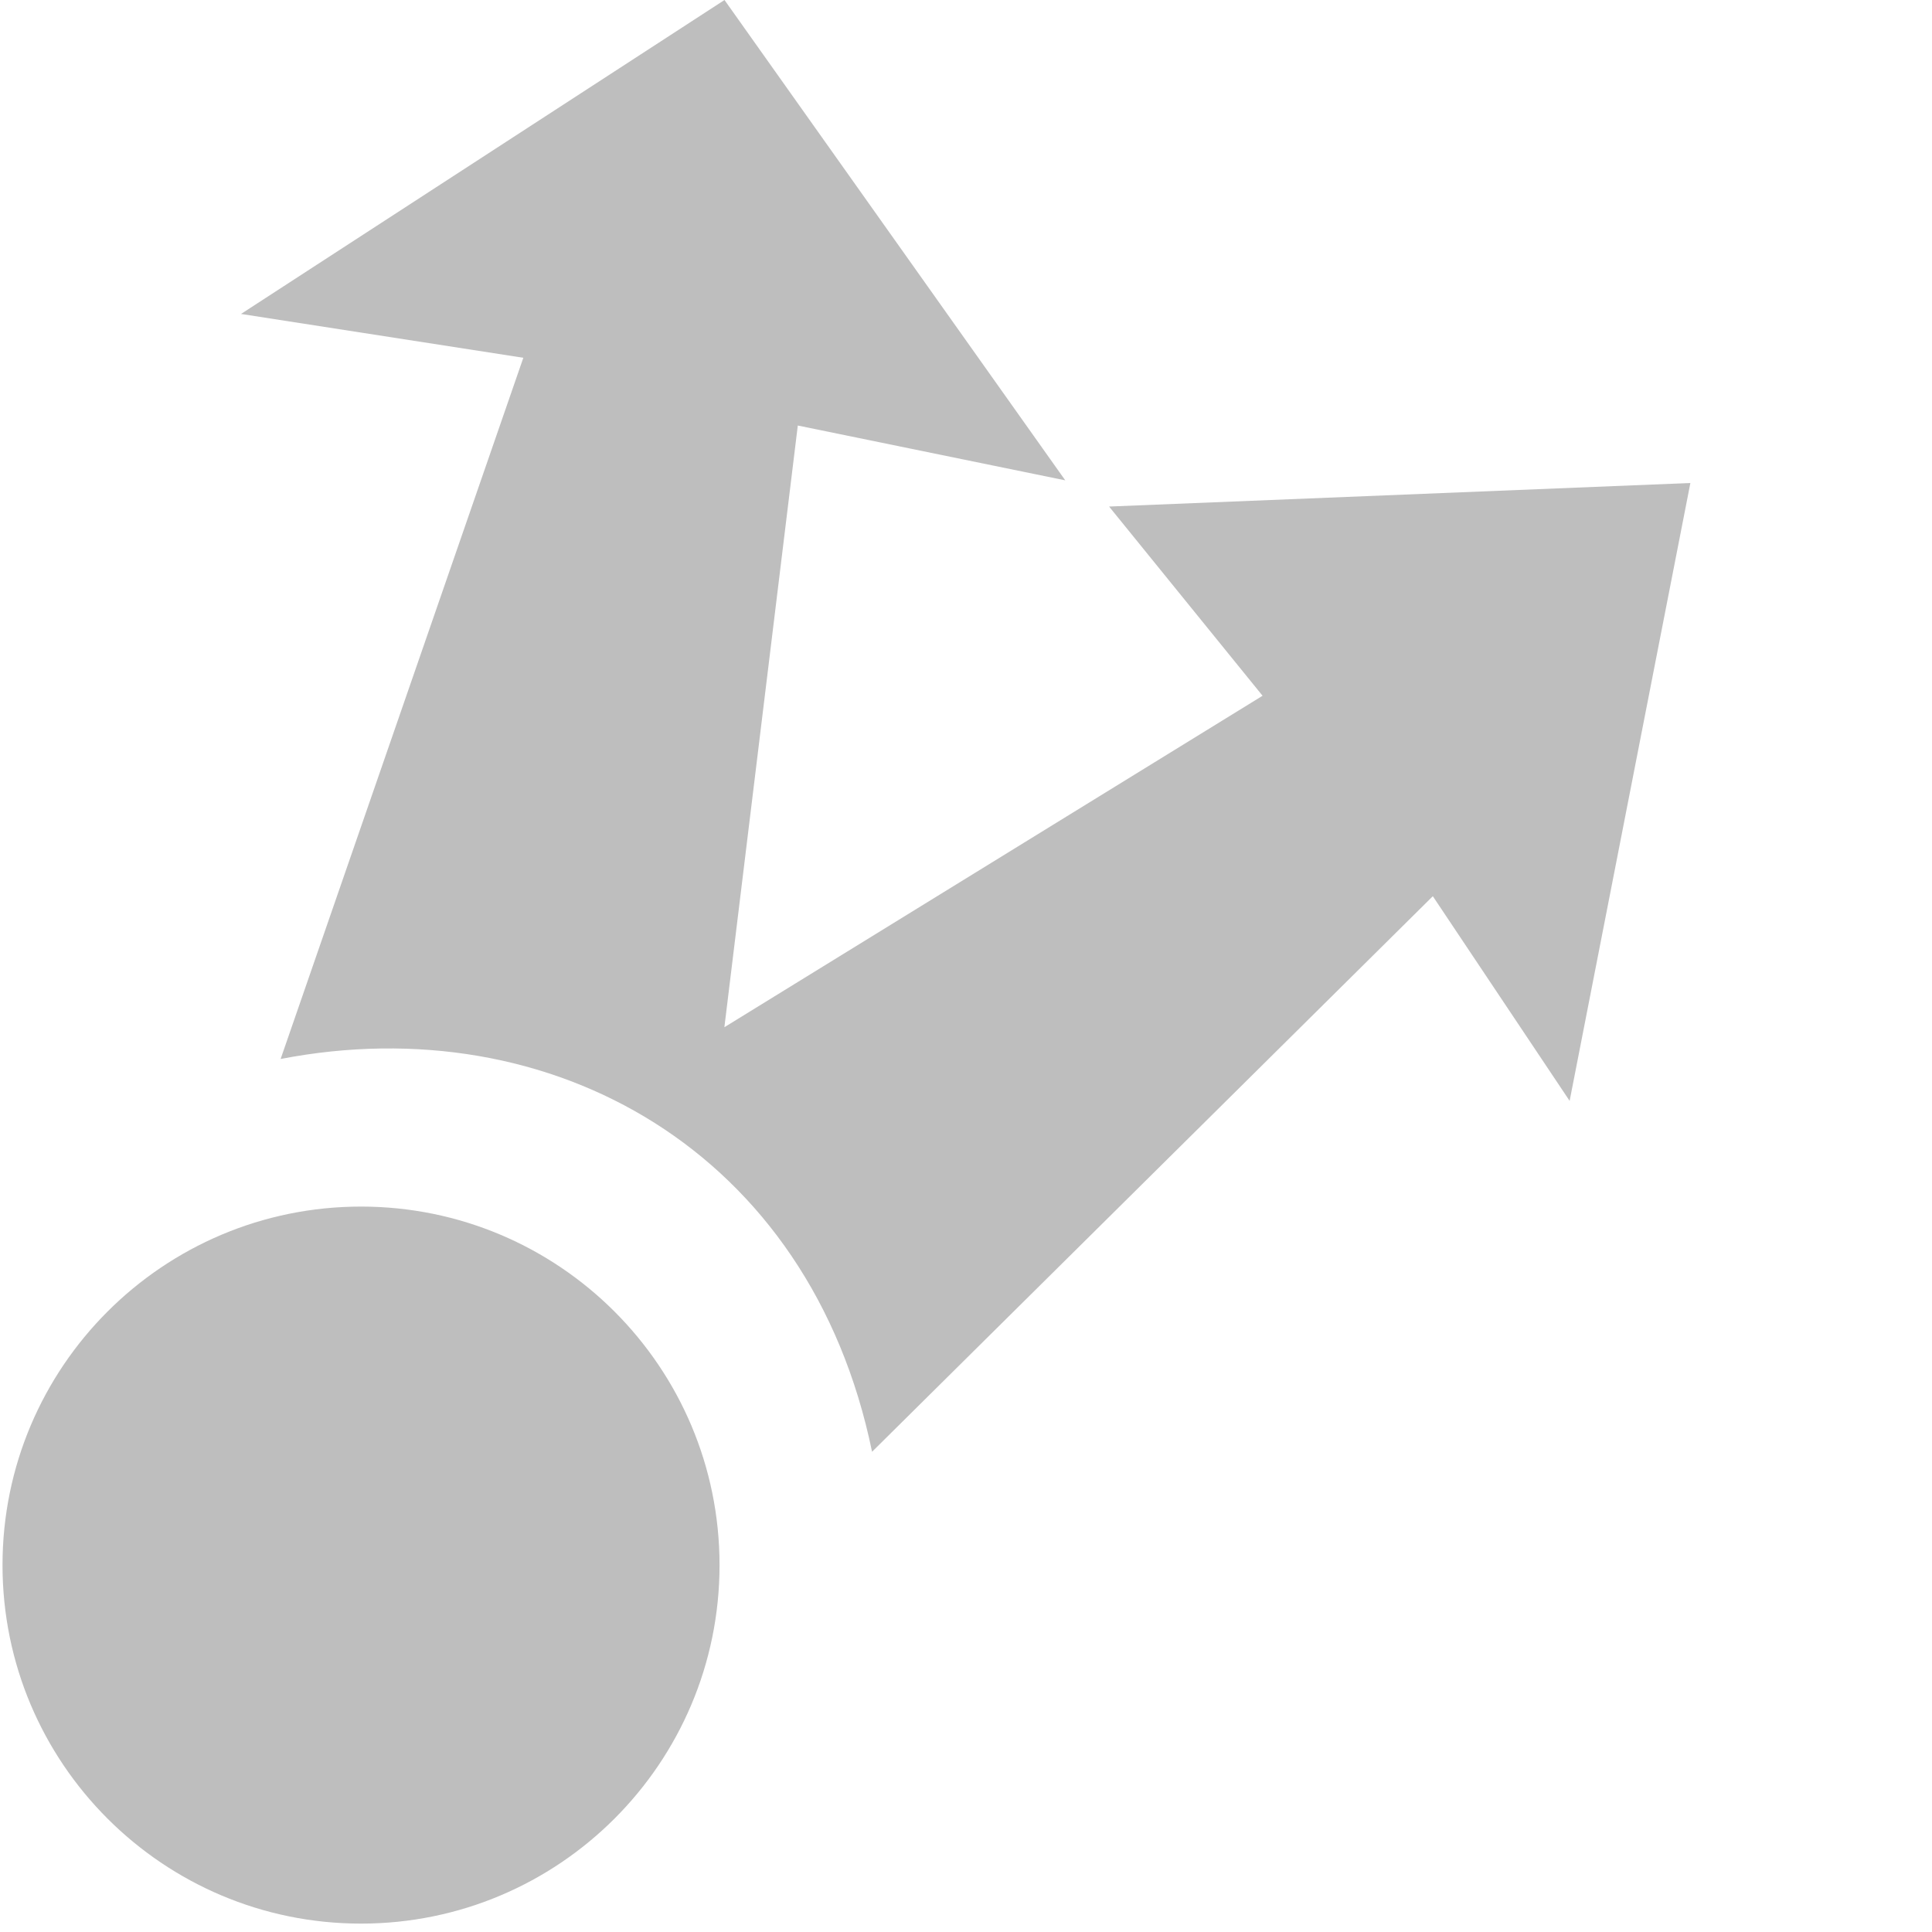
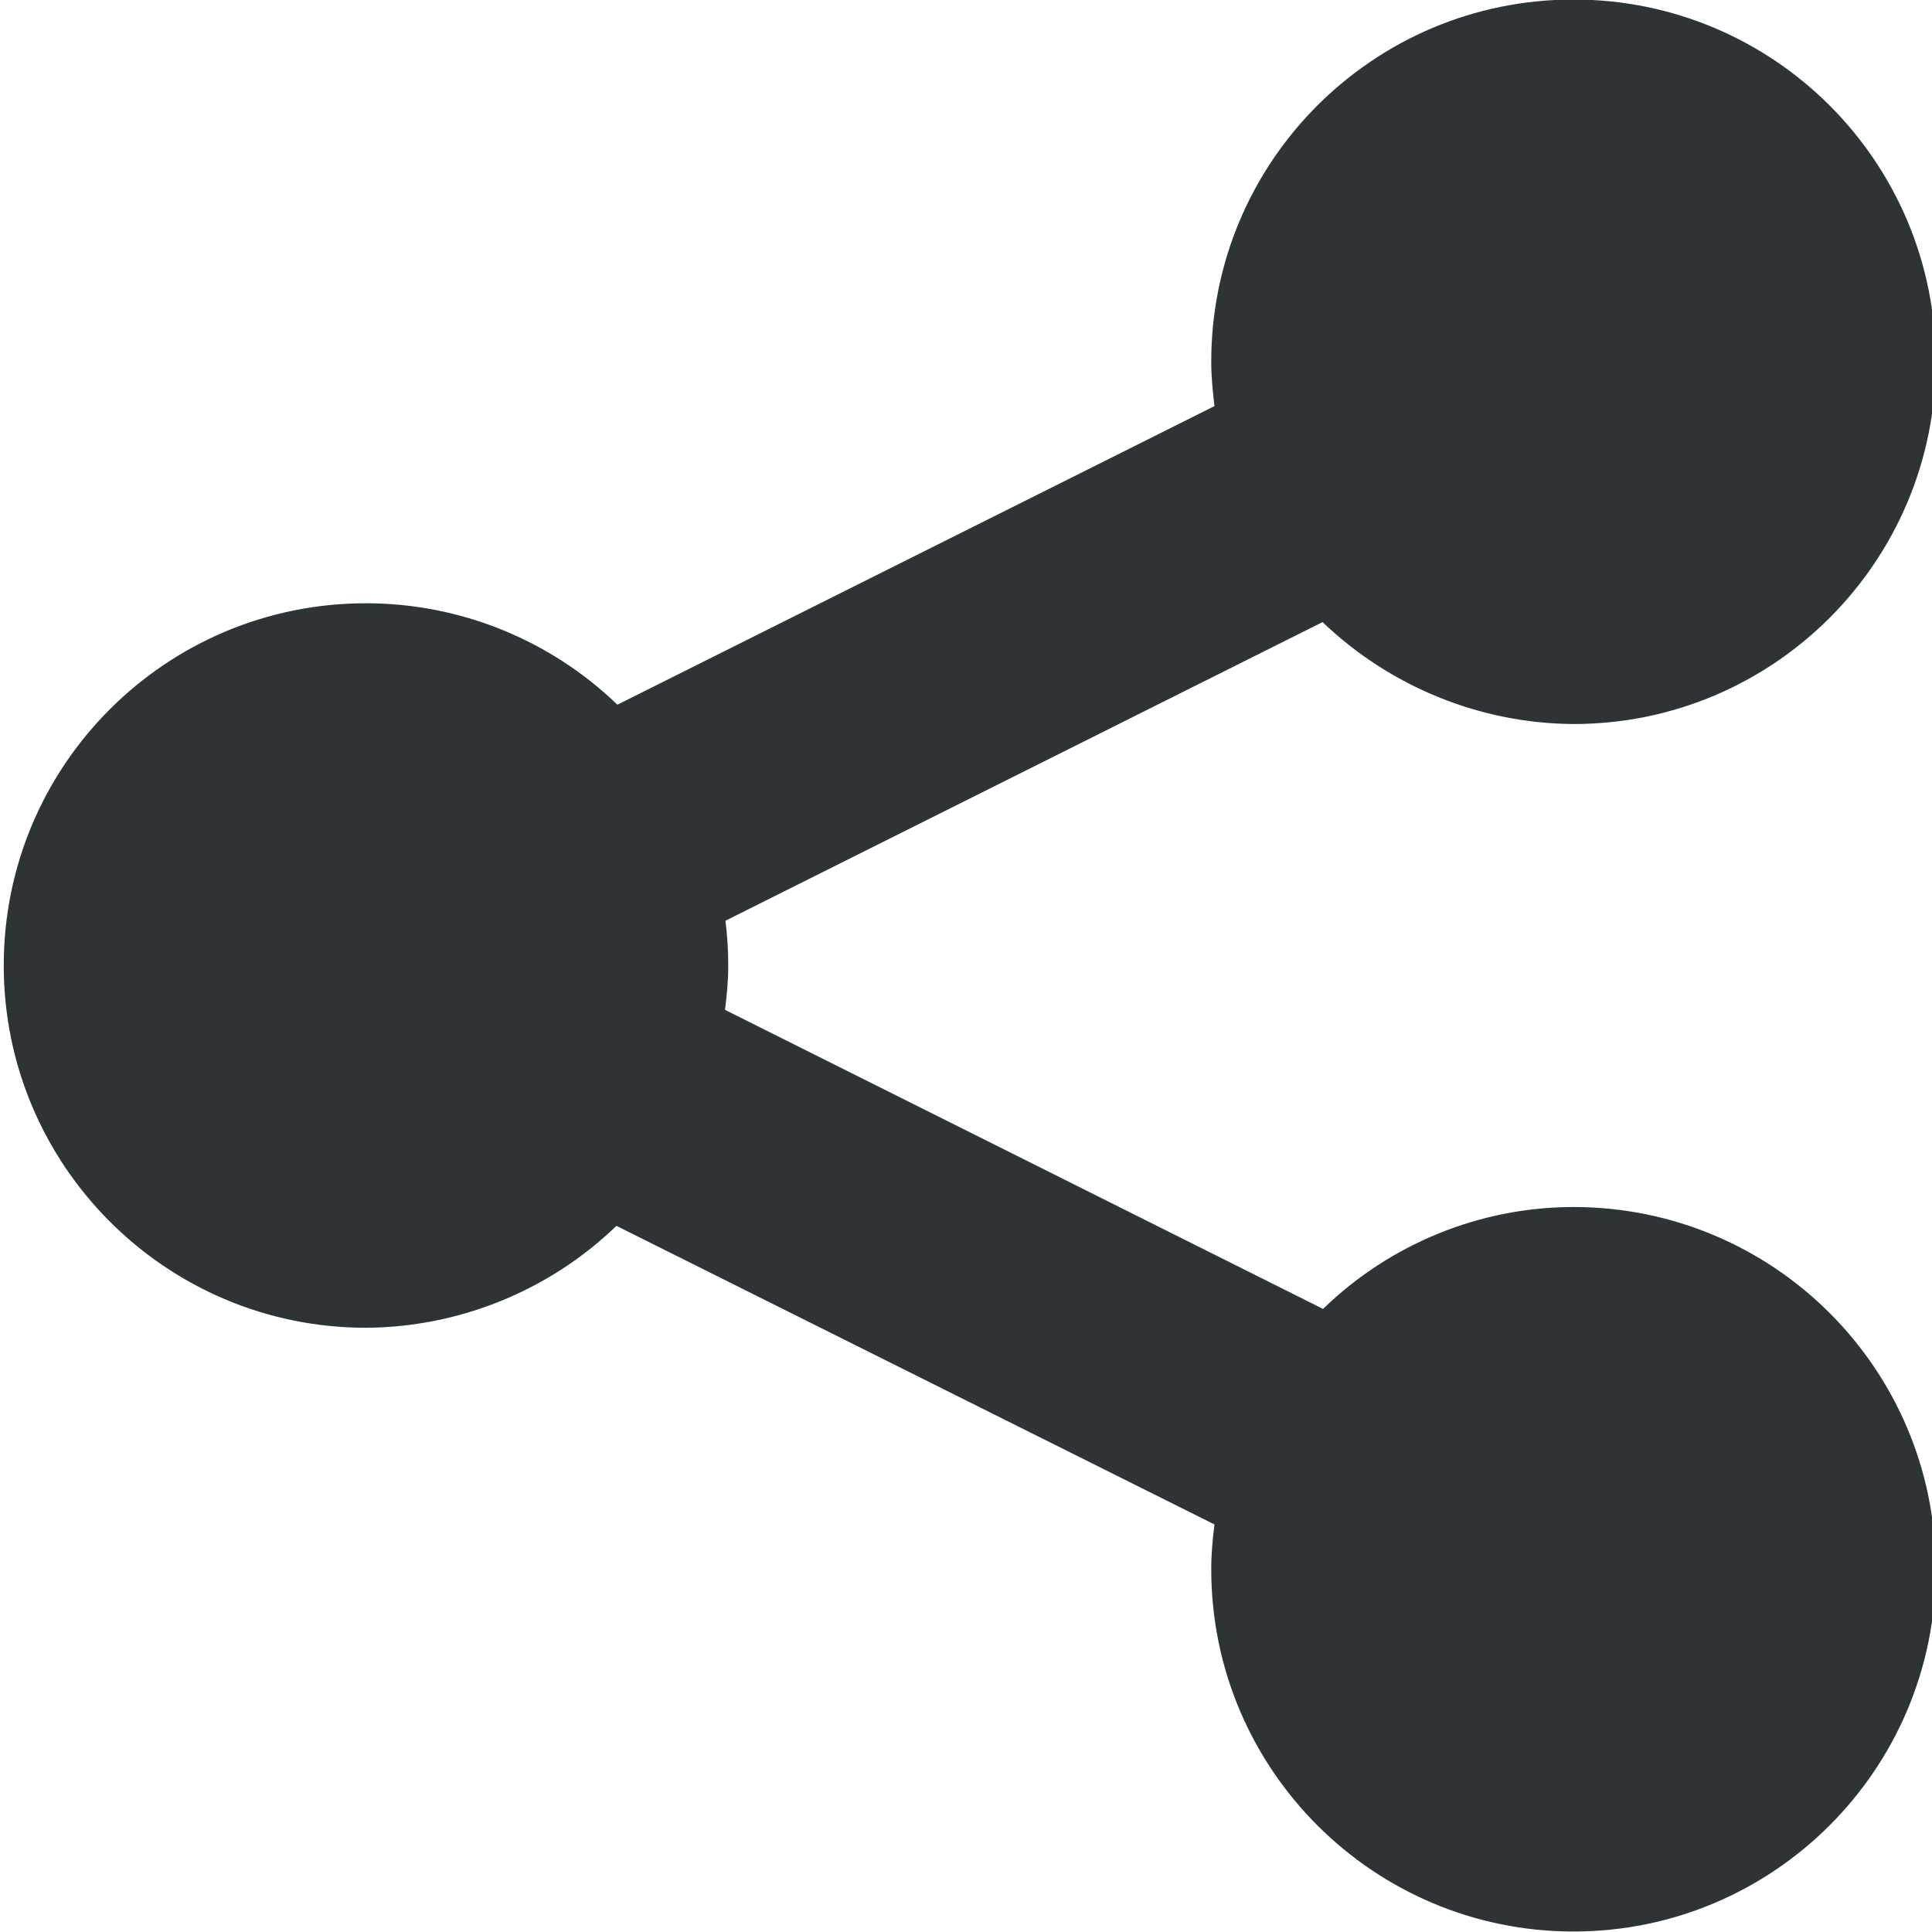
- <svg xmlns="http://www.w3.org/2000/svg" id="svg7384" height="16" width="16" version="1.1">
-   <g id="layer12" transform="translate(-41 -787)">
-     <path id="path24876-5" style="color:#000000;enable-background:new;fill:#bebebe" d="m291 178.03a1.969 1.969 0 1 1 -3.938 0 1.969 1.969 0 1 1 3.938 0z" transform="matrix(1.5079 0 0 1.5079 -391.84 531.51)" />
-     <path id="path24884-3" style="color:#000000;enable-background:new;fill:#bebebe" d="m47 787-4.004 2.6 2.338 0.363-2.01 5.807c2.241-0.433 4.385 0.76 4.898 3.253l4.644-4.601 1.133 1.695 1-5.117-4.814 0.195 1.271 1.567-4.457 2.745 0.608-4.983 2.215 0.454z" />
-   </g>
+ <svg xmlns="http://www.w3.org/2000/svg" height="16px" viewBox="0 0 16 16" width="16px">
+   <path d="m 13.031 -0.004 c -1.656 0 -3 1.34 -3 3 c 0 0.121 0.012 0.246 0.027 0.367 l -4.945 2.473 c -0.559 -0.539 -1.305 -0.84 -2.082 -0.84 c -1.656 0 -3 1.34 -3 3 c 0 1.656 1.344 3 3 3 c 0.773 -0.004 1.52 -0.309 2.074 -0.844 l 4.953 2.473 c -0.016 0.121 -0.027 0.246 -0.027 0.371 c 0 1.656 1.344 3 3 3 s 3 -1.344 3 -3 c 0 -1.66 -1.344 -3 -3 -3 c -0.773 0 -1.52 0.305 -2.074 0.844 l -4.953 -2.477 c 0.016 -0.121 0.027 -0.246 0.027 -0.367 c 0 -0.125 -0.008 -0.25 -0.023 -0.371 l 4.945 -2.473 c 0.559 0.535 1.305 0.84 2.078 0.844 c 1.656 0 3 -1.344 3 -3 c 0 -1.66 -1.344 -3 -3 -3 z m 0 0" fill="#2e3436" />
</svg>
